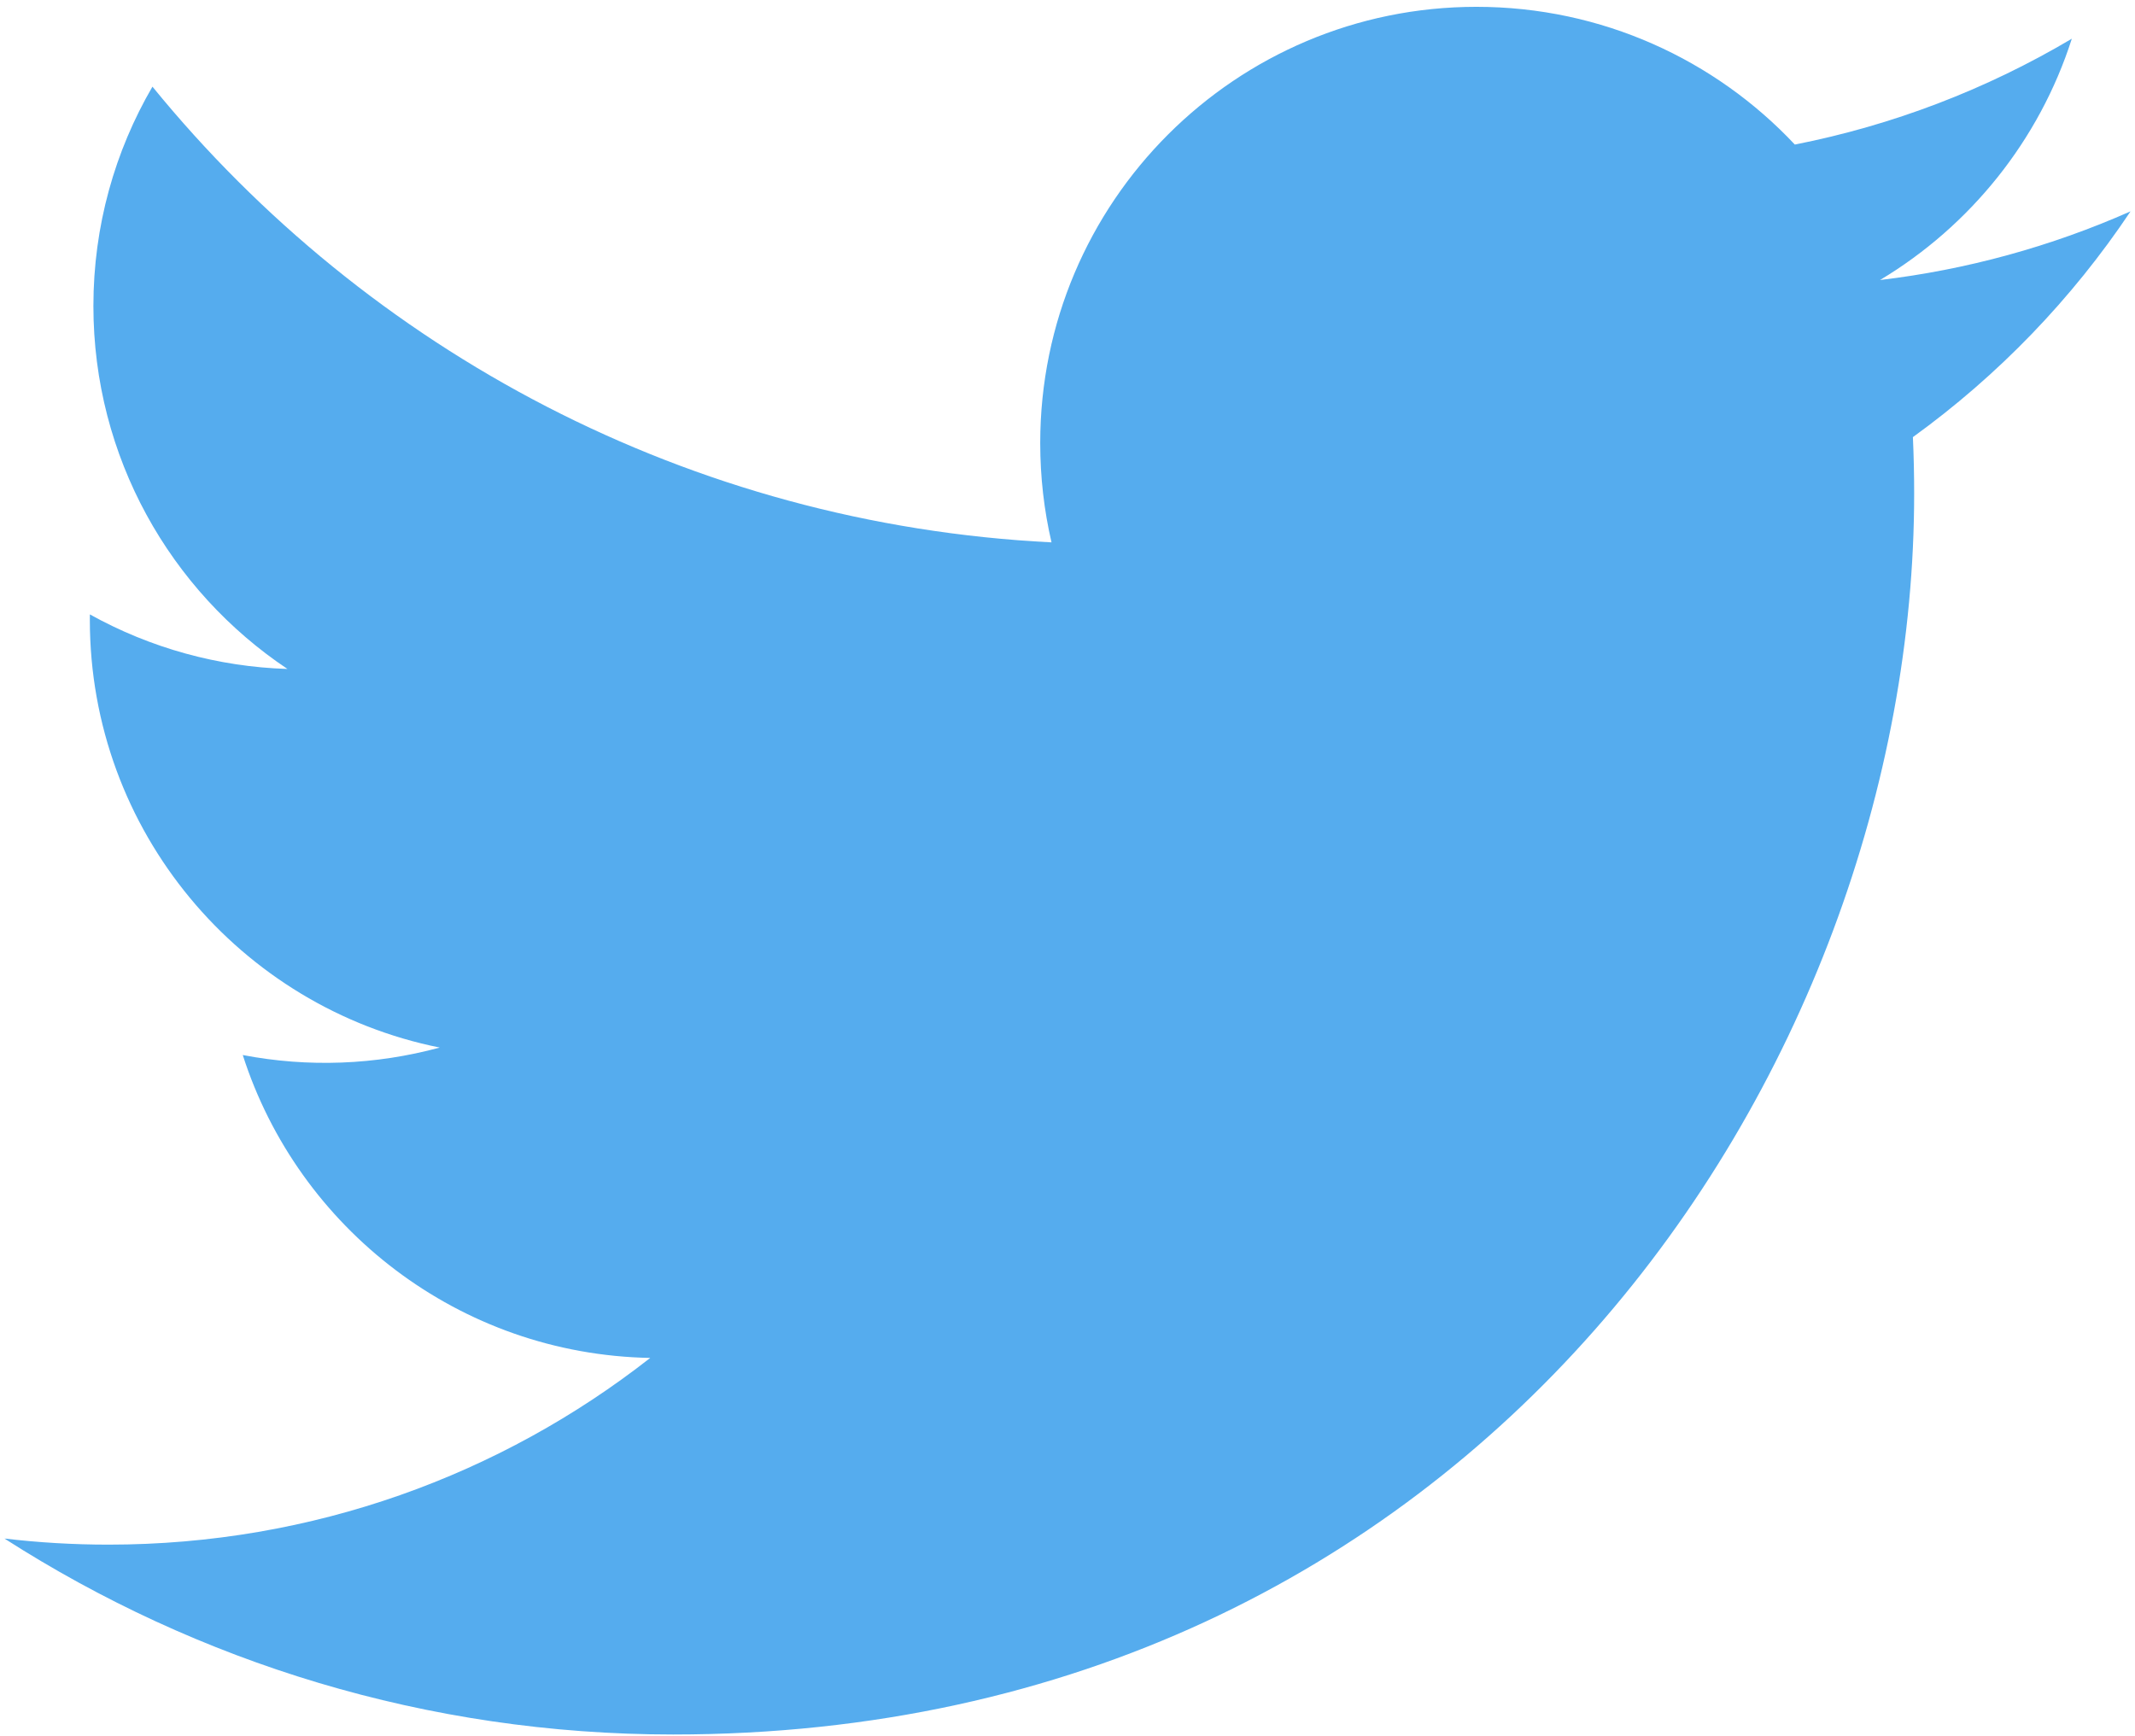
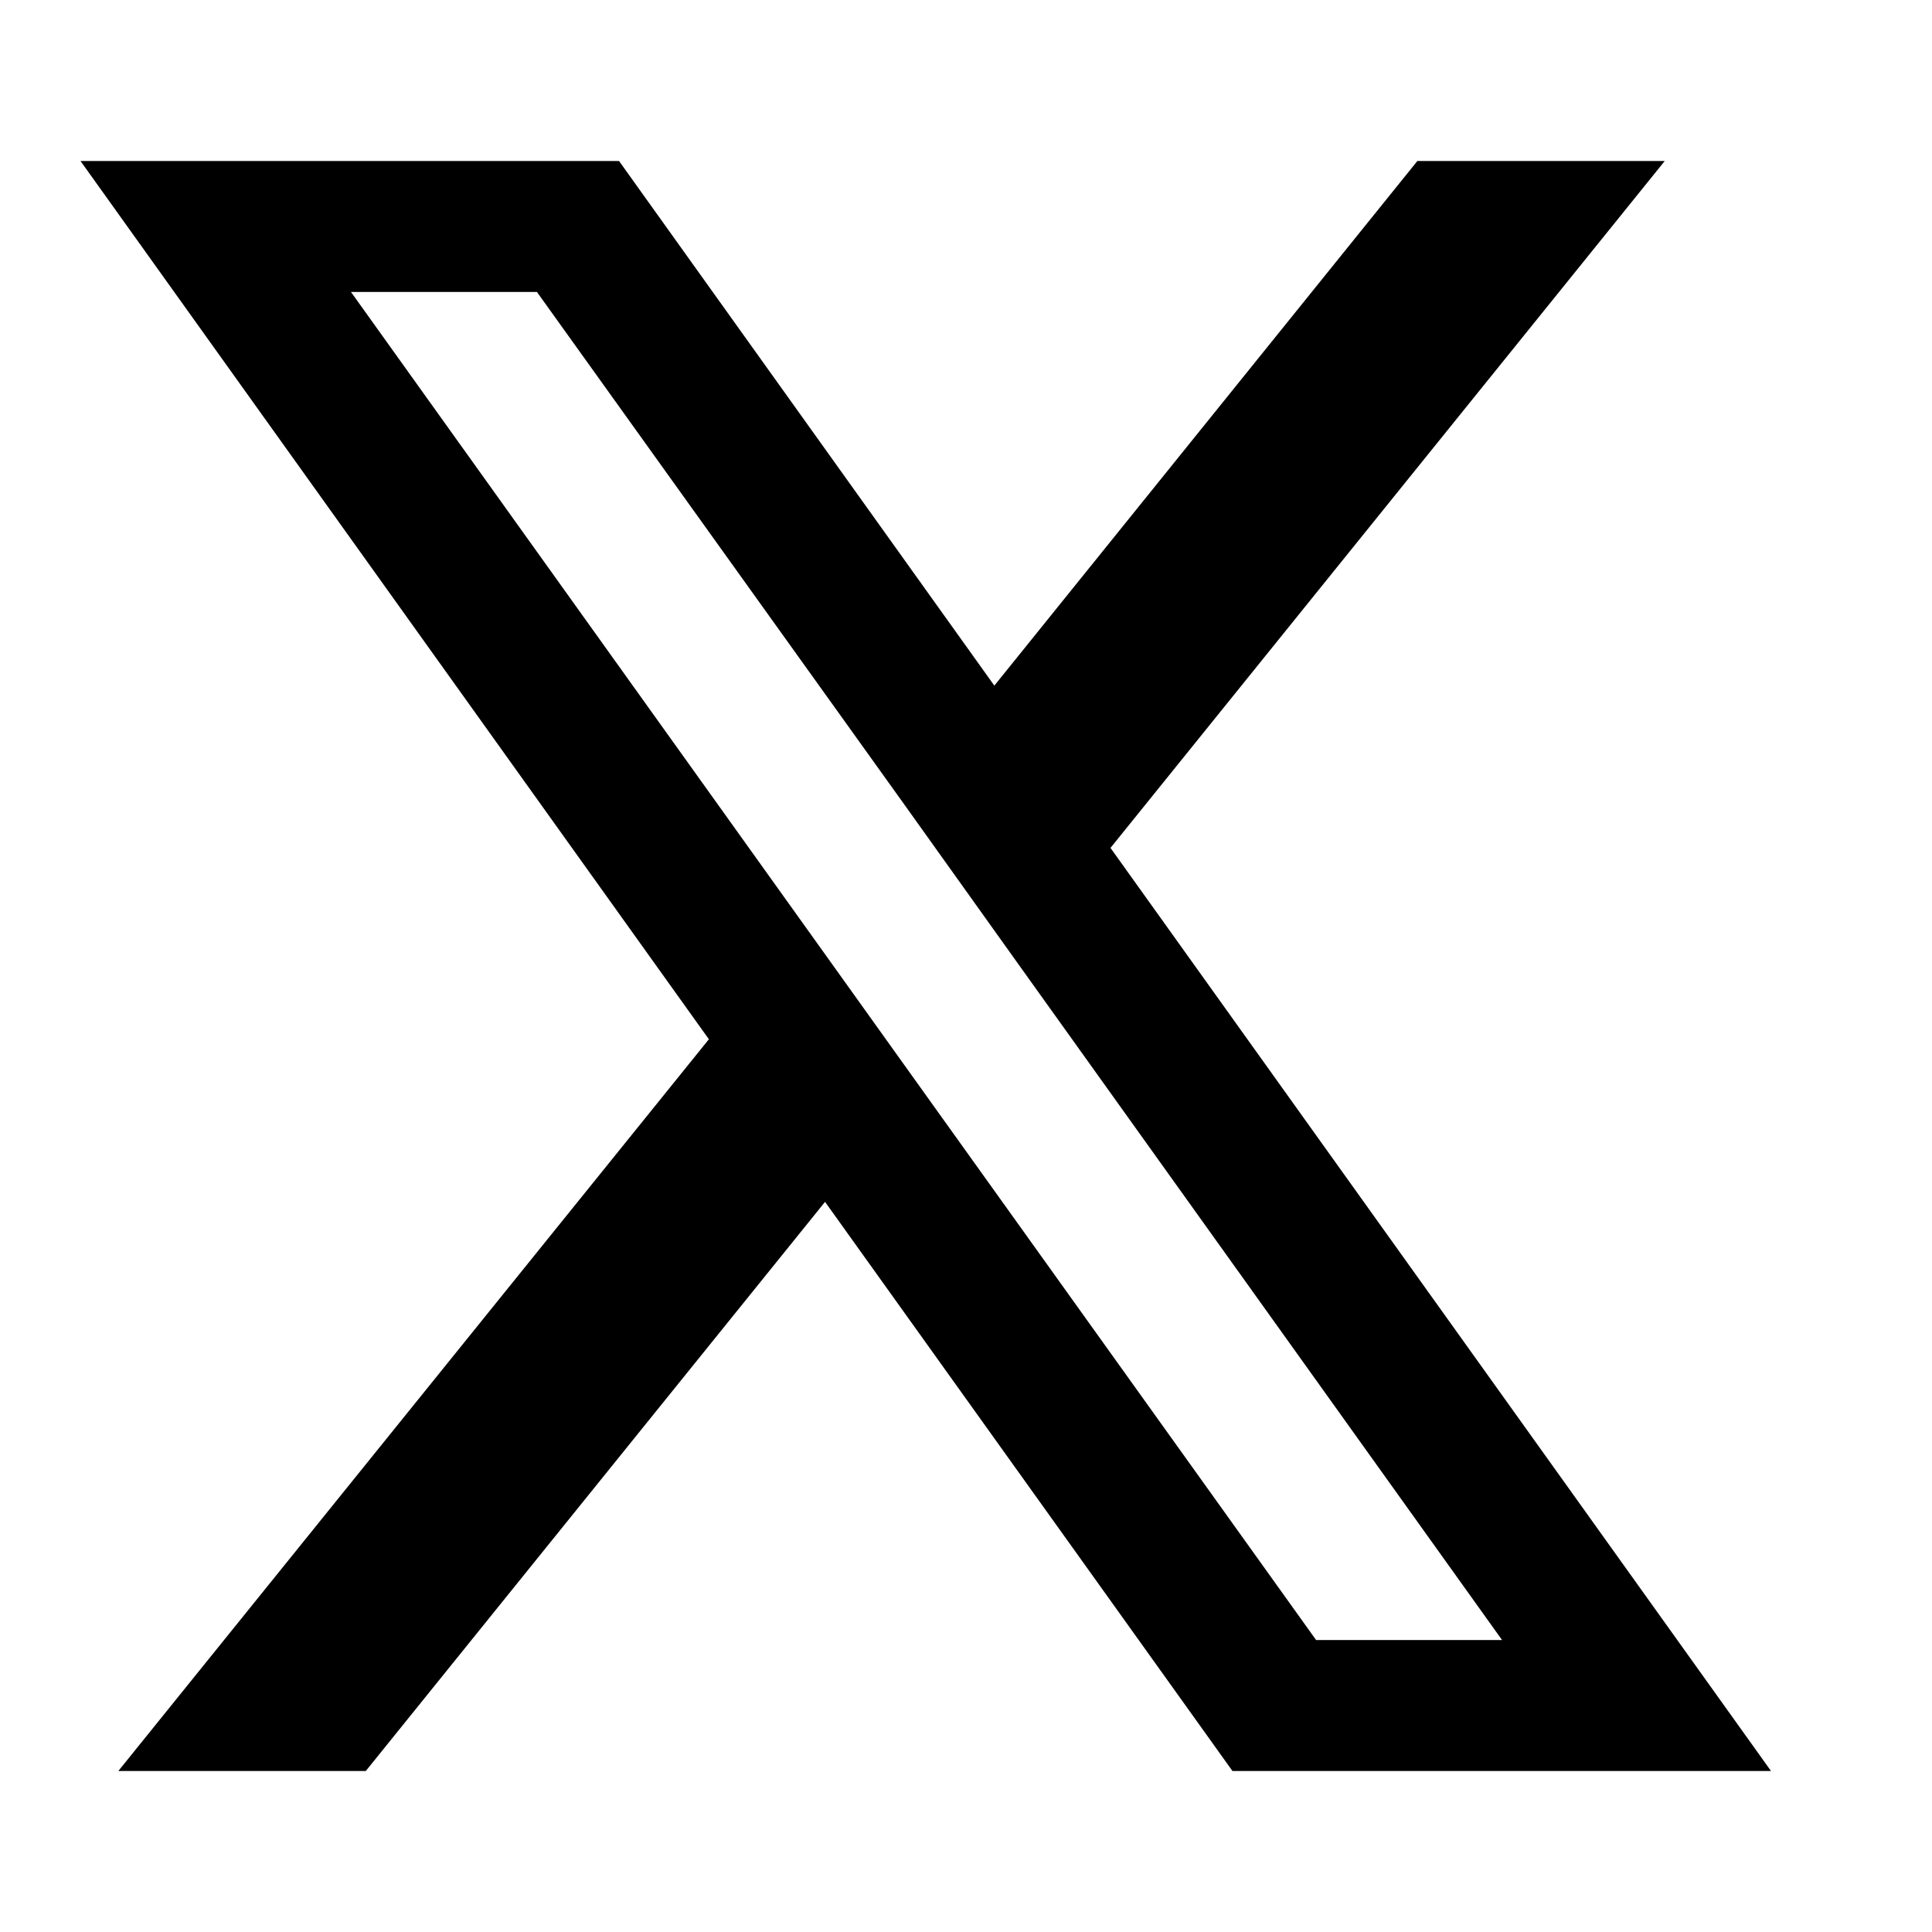
- <svg xmlns="http://www.w3.org/2000/svg" width="1.23em" height="1em" viewBox="0 0 256 209">
-   <rect x="0" y="0" width="256" height="209" fill="rgba(255, 255, 255, 0)" />
-   <path fill="#55acee" d="M256 25.45a105.04 105.04 0 0 1-30.166 8.27c10.845-6.5 19.172-16.793 23.093-29.057a105.183 105.183 0 0 1-33.351 12.745C205.995 7.201 192.346.822 177.239.822c-29.006 0-52.523 23.516-52.523 52.52c0 4.117.465 8.125 1.36 11.97c-43.65-2.191-82.35-23.1-108.255-54.876c-4.52 7.757-7.11 16.78-7.11 26.404c0 18.222 9.273 34.297 23.365 43.716a52.312 52.312 0 0 1-23.79-6.57c-.003.22-.003.44-.003.661c0 25.447 18.104 46.675 42.13 51.5a52.592 52.592 0 0 1-23.718.9c6.683 20.866 26.08 36.05 49.062 36.475c-17.975 14.086-40.622 22.483-65.228 22.483c-4.24 0-8.42-.249-12.529-.734c23.243 14.902 50.85 23.597 80.51 23.597c96.607 0 149.434-80.031 149.434-149.435c0-2.278-.05-4.543-.152-6.795A106.748 106.748 0 0 0 256 25.45" />
+ <svg xmlns="http://www.w3.org/2000/svg" class="w-6 h-6 text-gray-800 dark:text-white" aria-hidden="true" width="24" height="24" fill="currentColor" viewBox="0 0 24 24">
+   <path d="M13.795 10.533 20.68 2h-3.073l-5.255 6.517L7.69 2H1l7.806 10.91L1.47 22h3.074l5.705-7.07L15.31 22H22l-8.205-11.467Zm-2.38 2.95L9.97 11.464 4.36 3.627h2.31l4.528 6.317 1.443 2.02 6.018 8.409h-2.31l-4.934-6.89Z" />
</svg>
